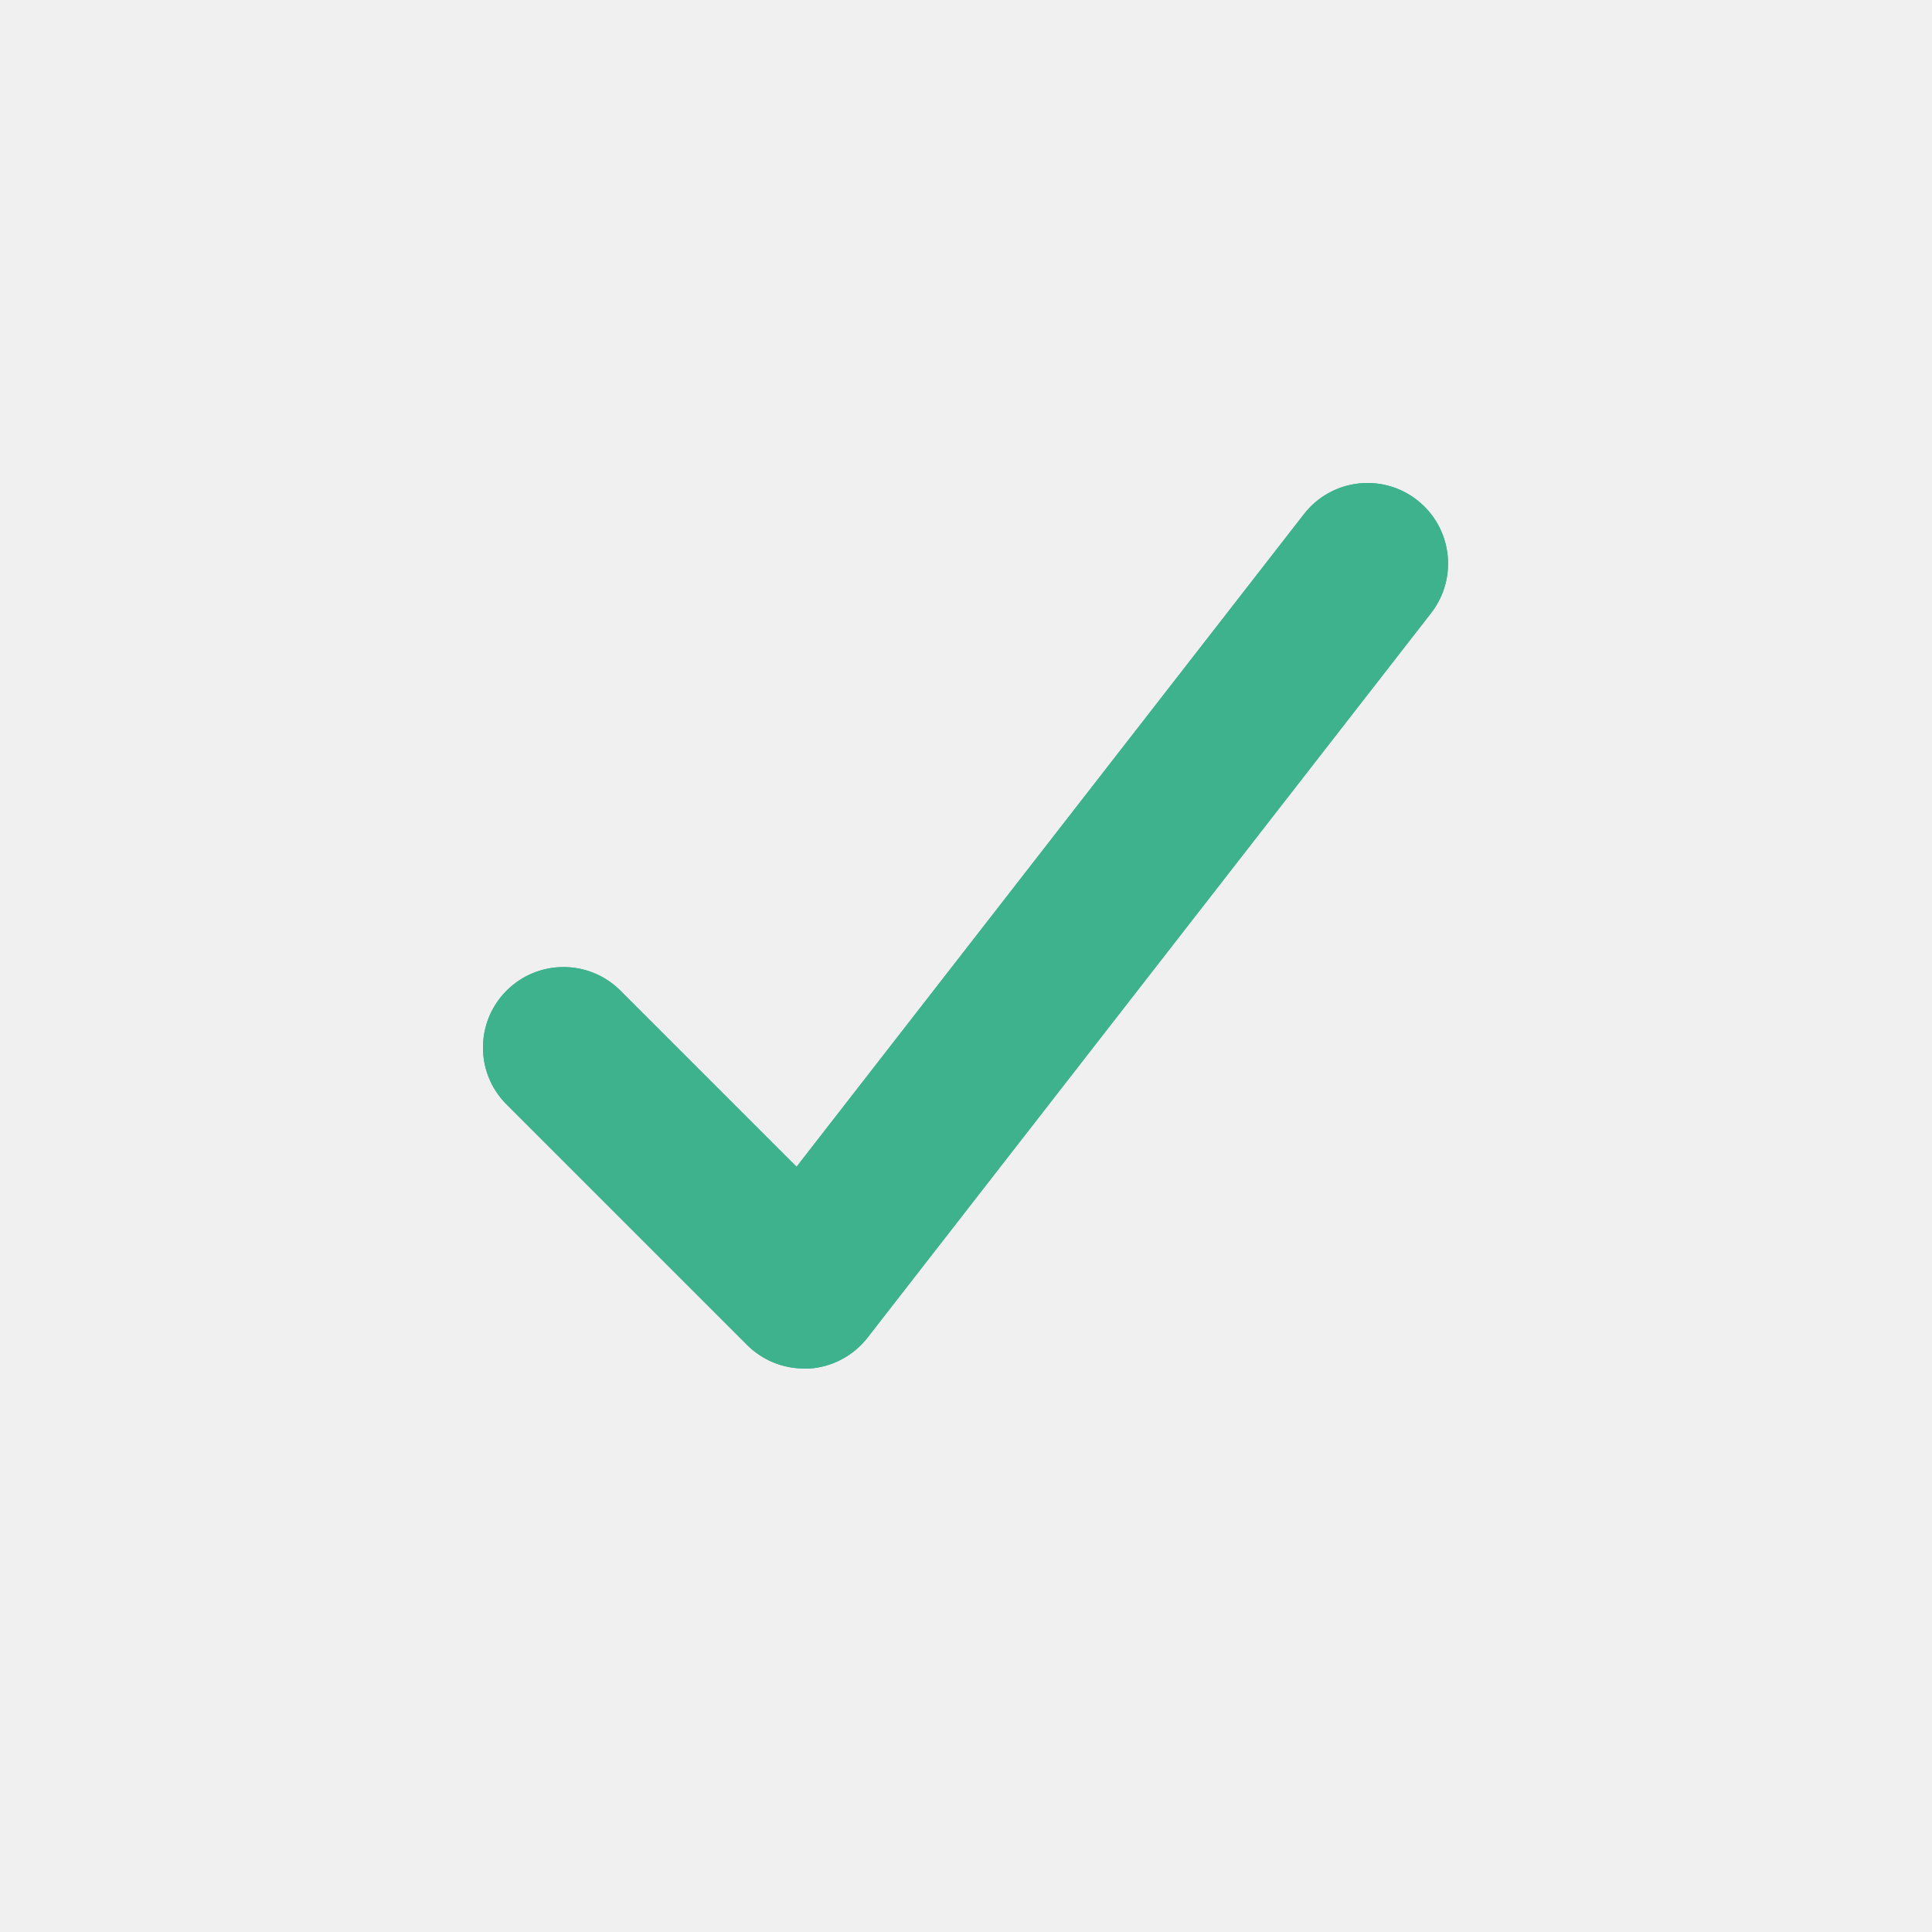
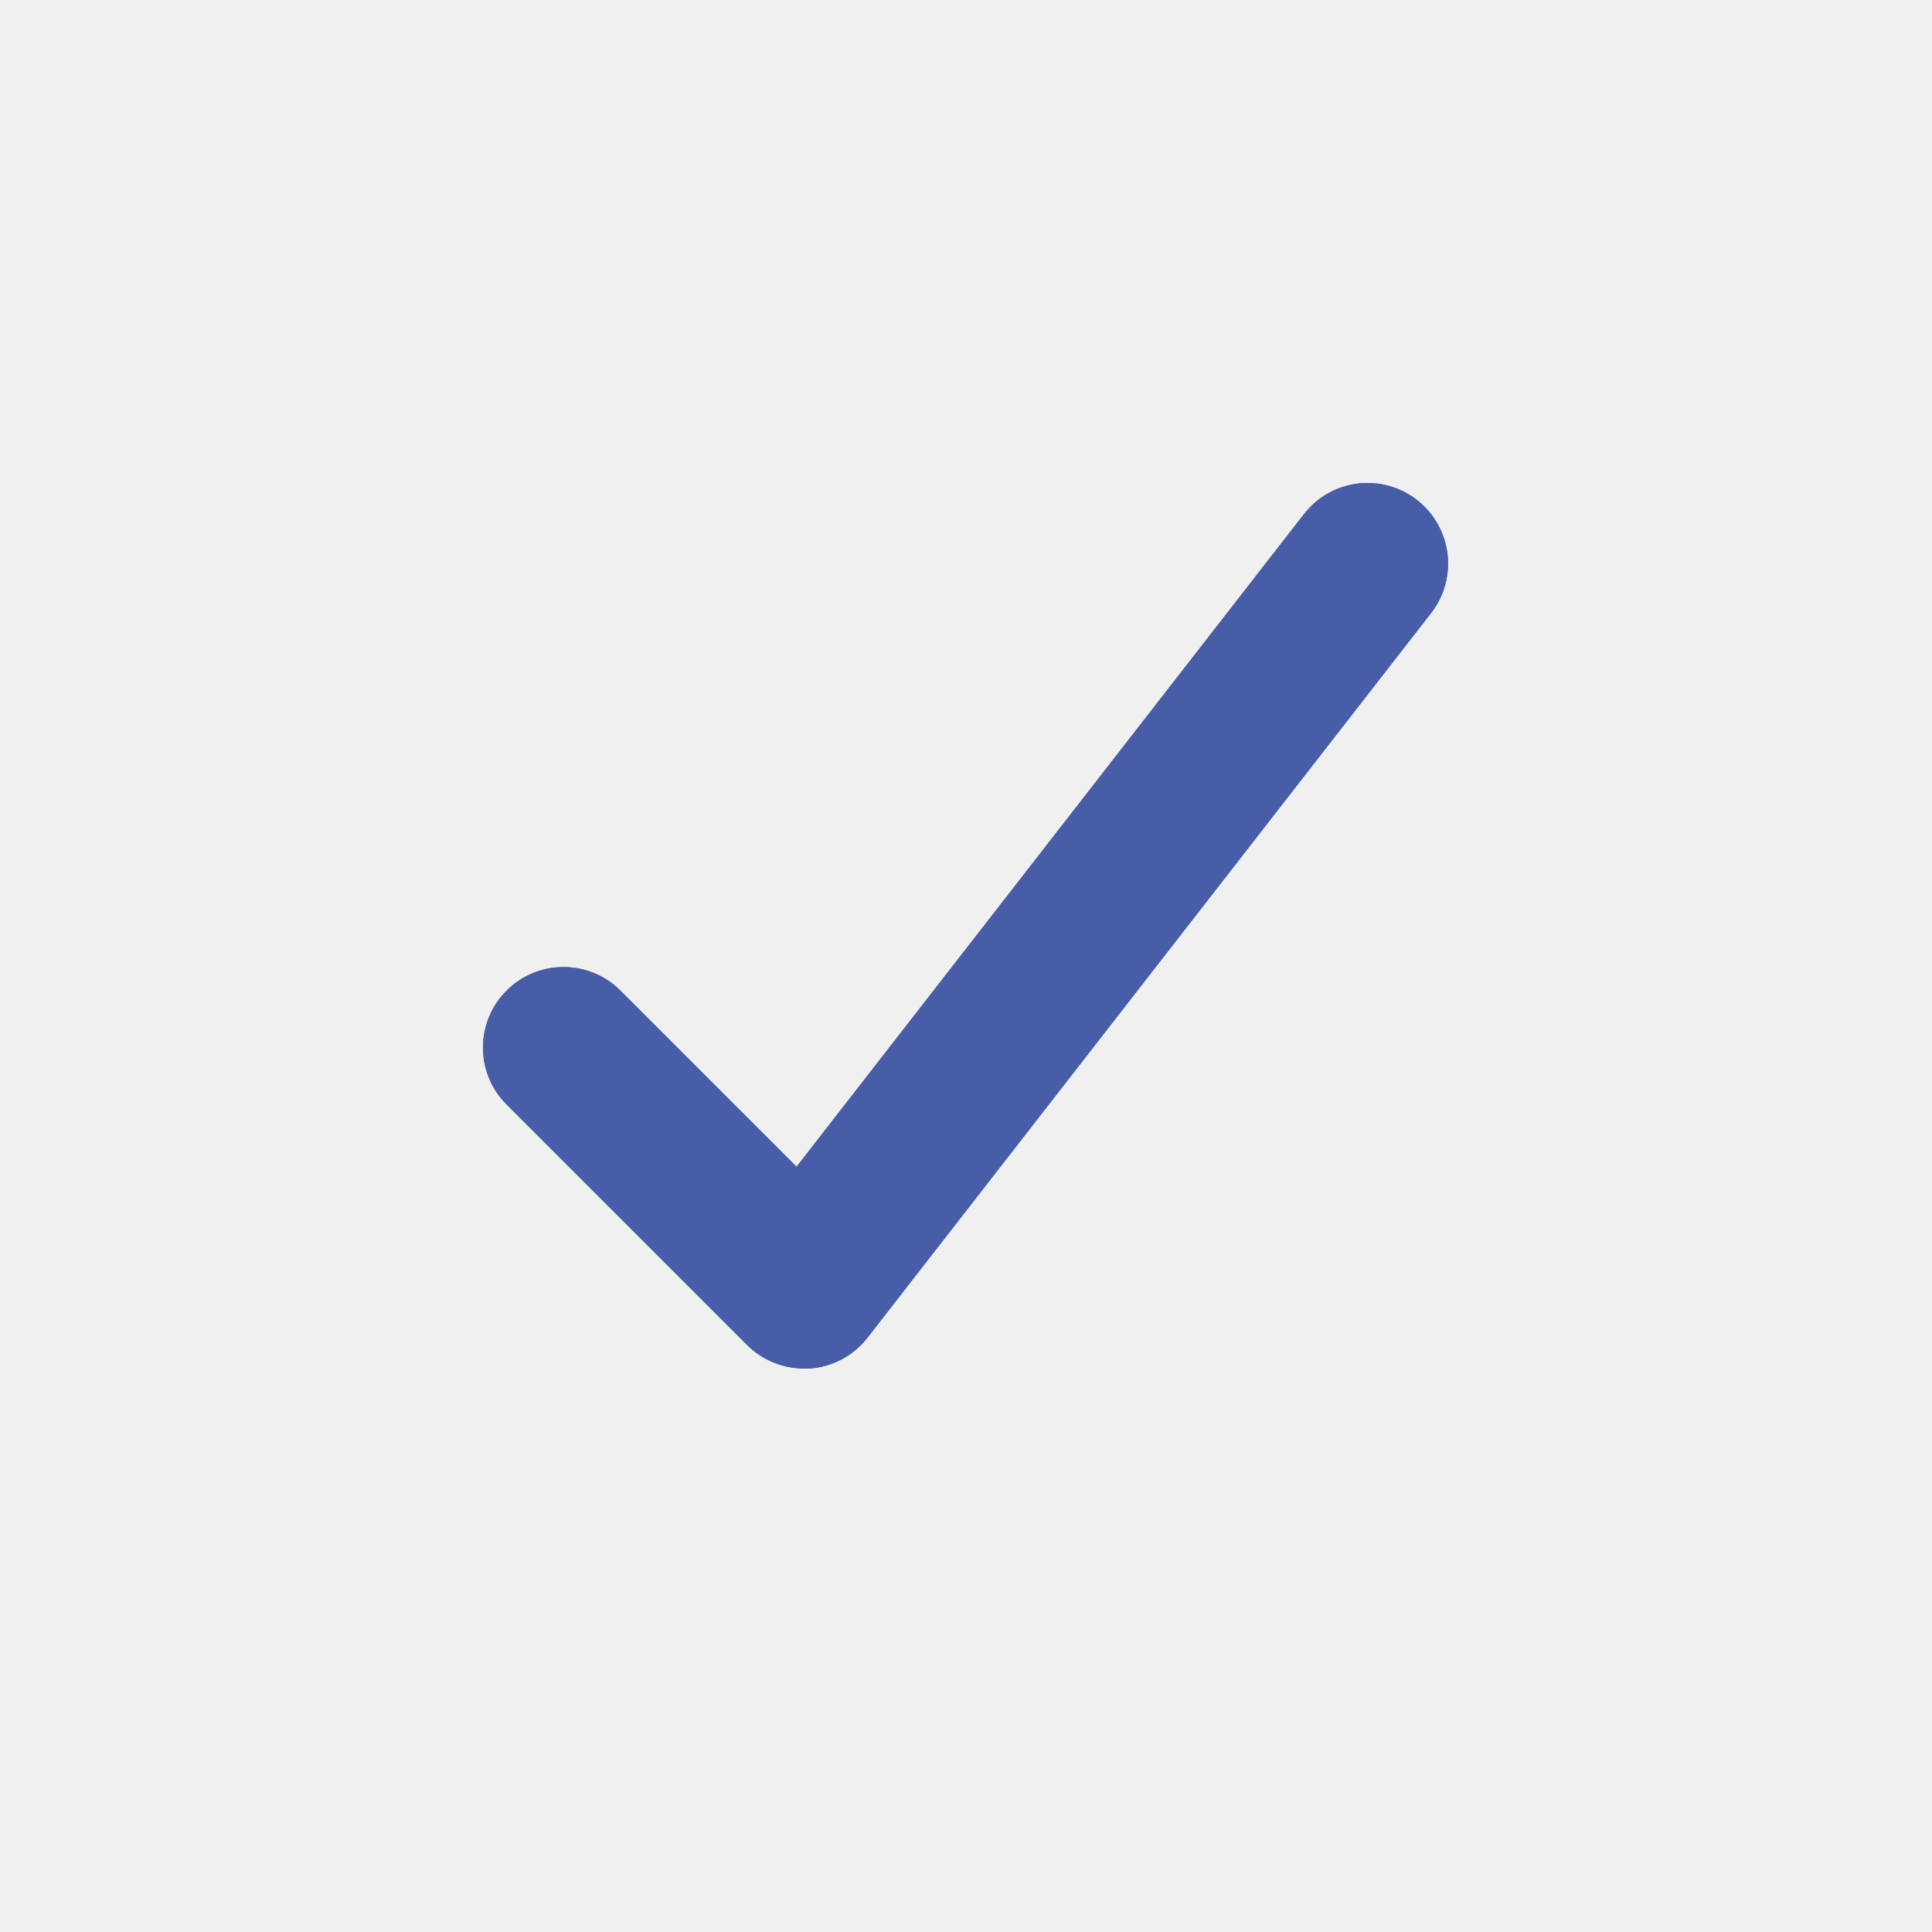
<svg xmlns="http://www.w3.org/2000/svg" xmlns:xlink="http://www.w3.org/1999/xlink" width="16" height="16" viewBox="0 0 24 24">
  <defs>
-     <path id="tick" d="M9.988 17c-.265 0-.52-.105-.707-.292l-3-3c-.38-.393-.374-1.016.012-1.402.386-.386 1.01-.391 1.402-.012l2.2 2.2 6.303-8.107c.339-.437.967-.516 1.404-.176.436.339.515.967.176 1.404l-7 9c-.176.227-.441.368-.728.386h-.062z" />
+     <path id="prefix__a" d="M9.988 17c-.265 0-.52-.105-.707-.292l-3-3c-.38-.393-.374-1.016.012-1.402.386-.386 1.01-.391 1.402-.012l2.2 2.2 6.303-8.107c.339-.437.967-.516 1.404-.176.436.339.515.967.176 1.404l-7 9c-.176.227-.441.368-.728.386h-.062z" />
  </defs>
  <g fill="none" fill-rule="evenodd">
-     <mask id="mask-tick" fill="#fff">
-       <use xlink:href="#tick" />
+     <mask id="prefix__b" fill="#fff">
+       <use xlink:href="#prefix__a" />
    </mask>
-     <use fill="#3db28c" fill-rule="nonzero" xlink:href="#tick" />
-     <g fill="#3db28c" mask="url(#mask-tick)">
+     <use fill="#475da7" fill-rule="nonzero" xlink:href="#prefix__a" />
+     <g fill="#475da7" mask="url(#prefix__b)">
      <path d="M0 0H24V24H0z" />
    </g>
  </g>
</svg>
